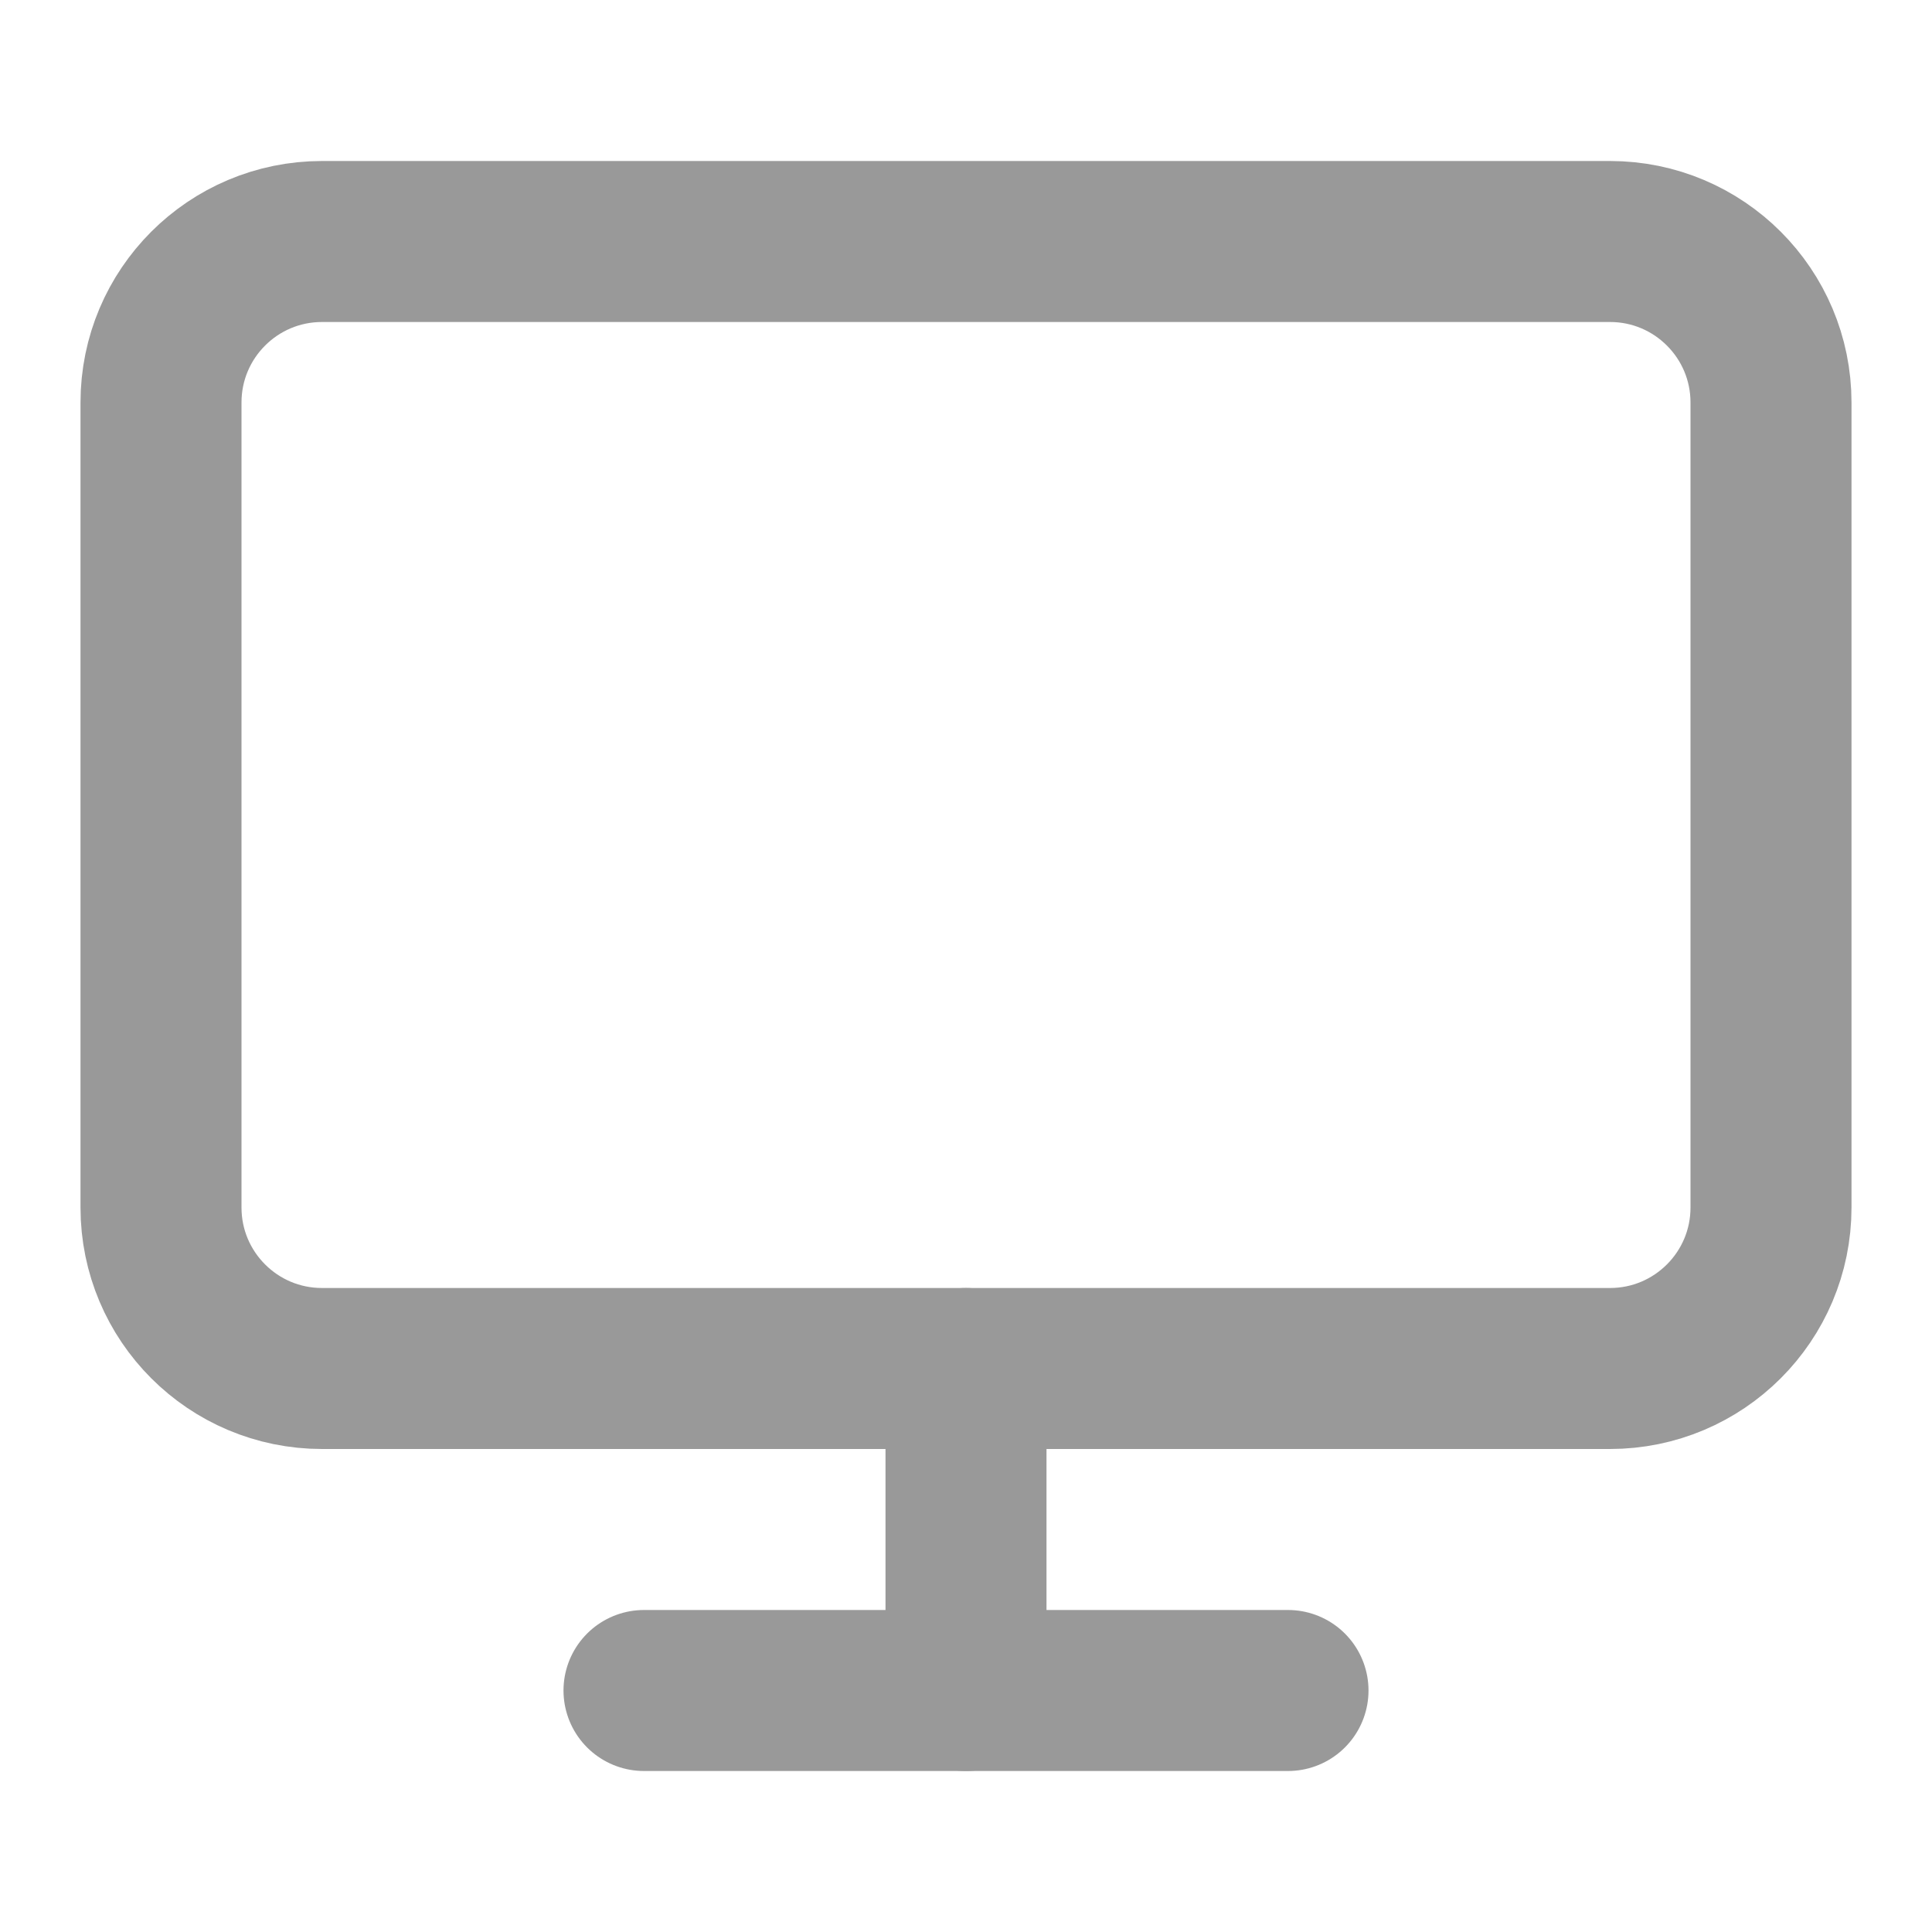
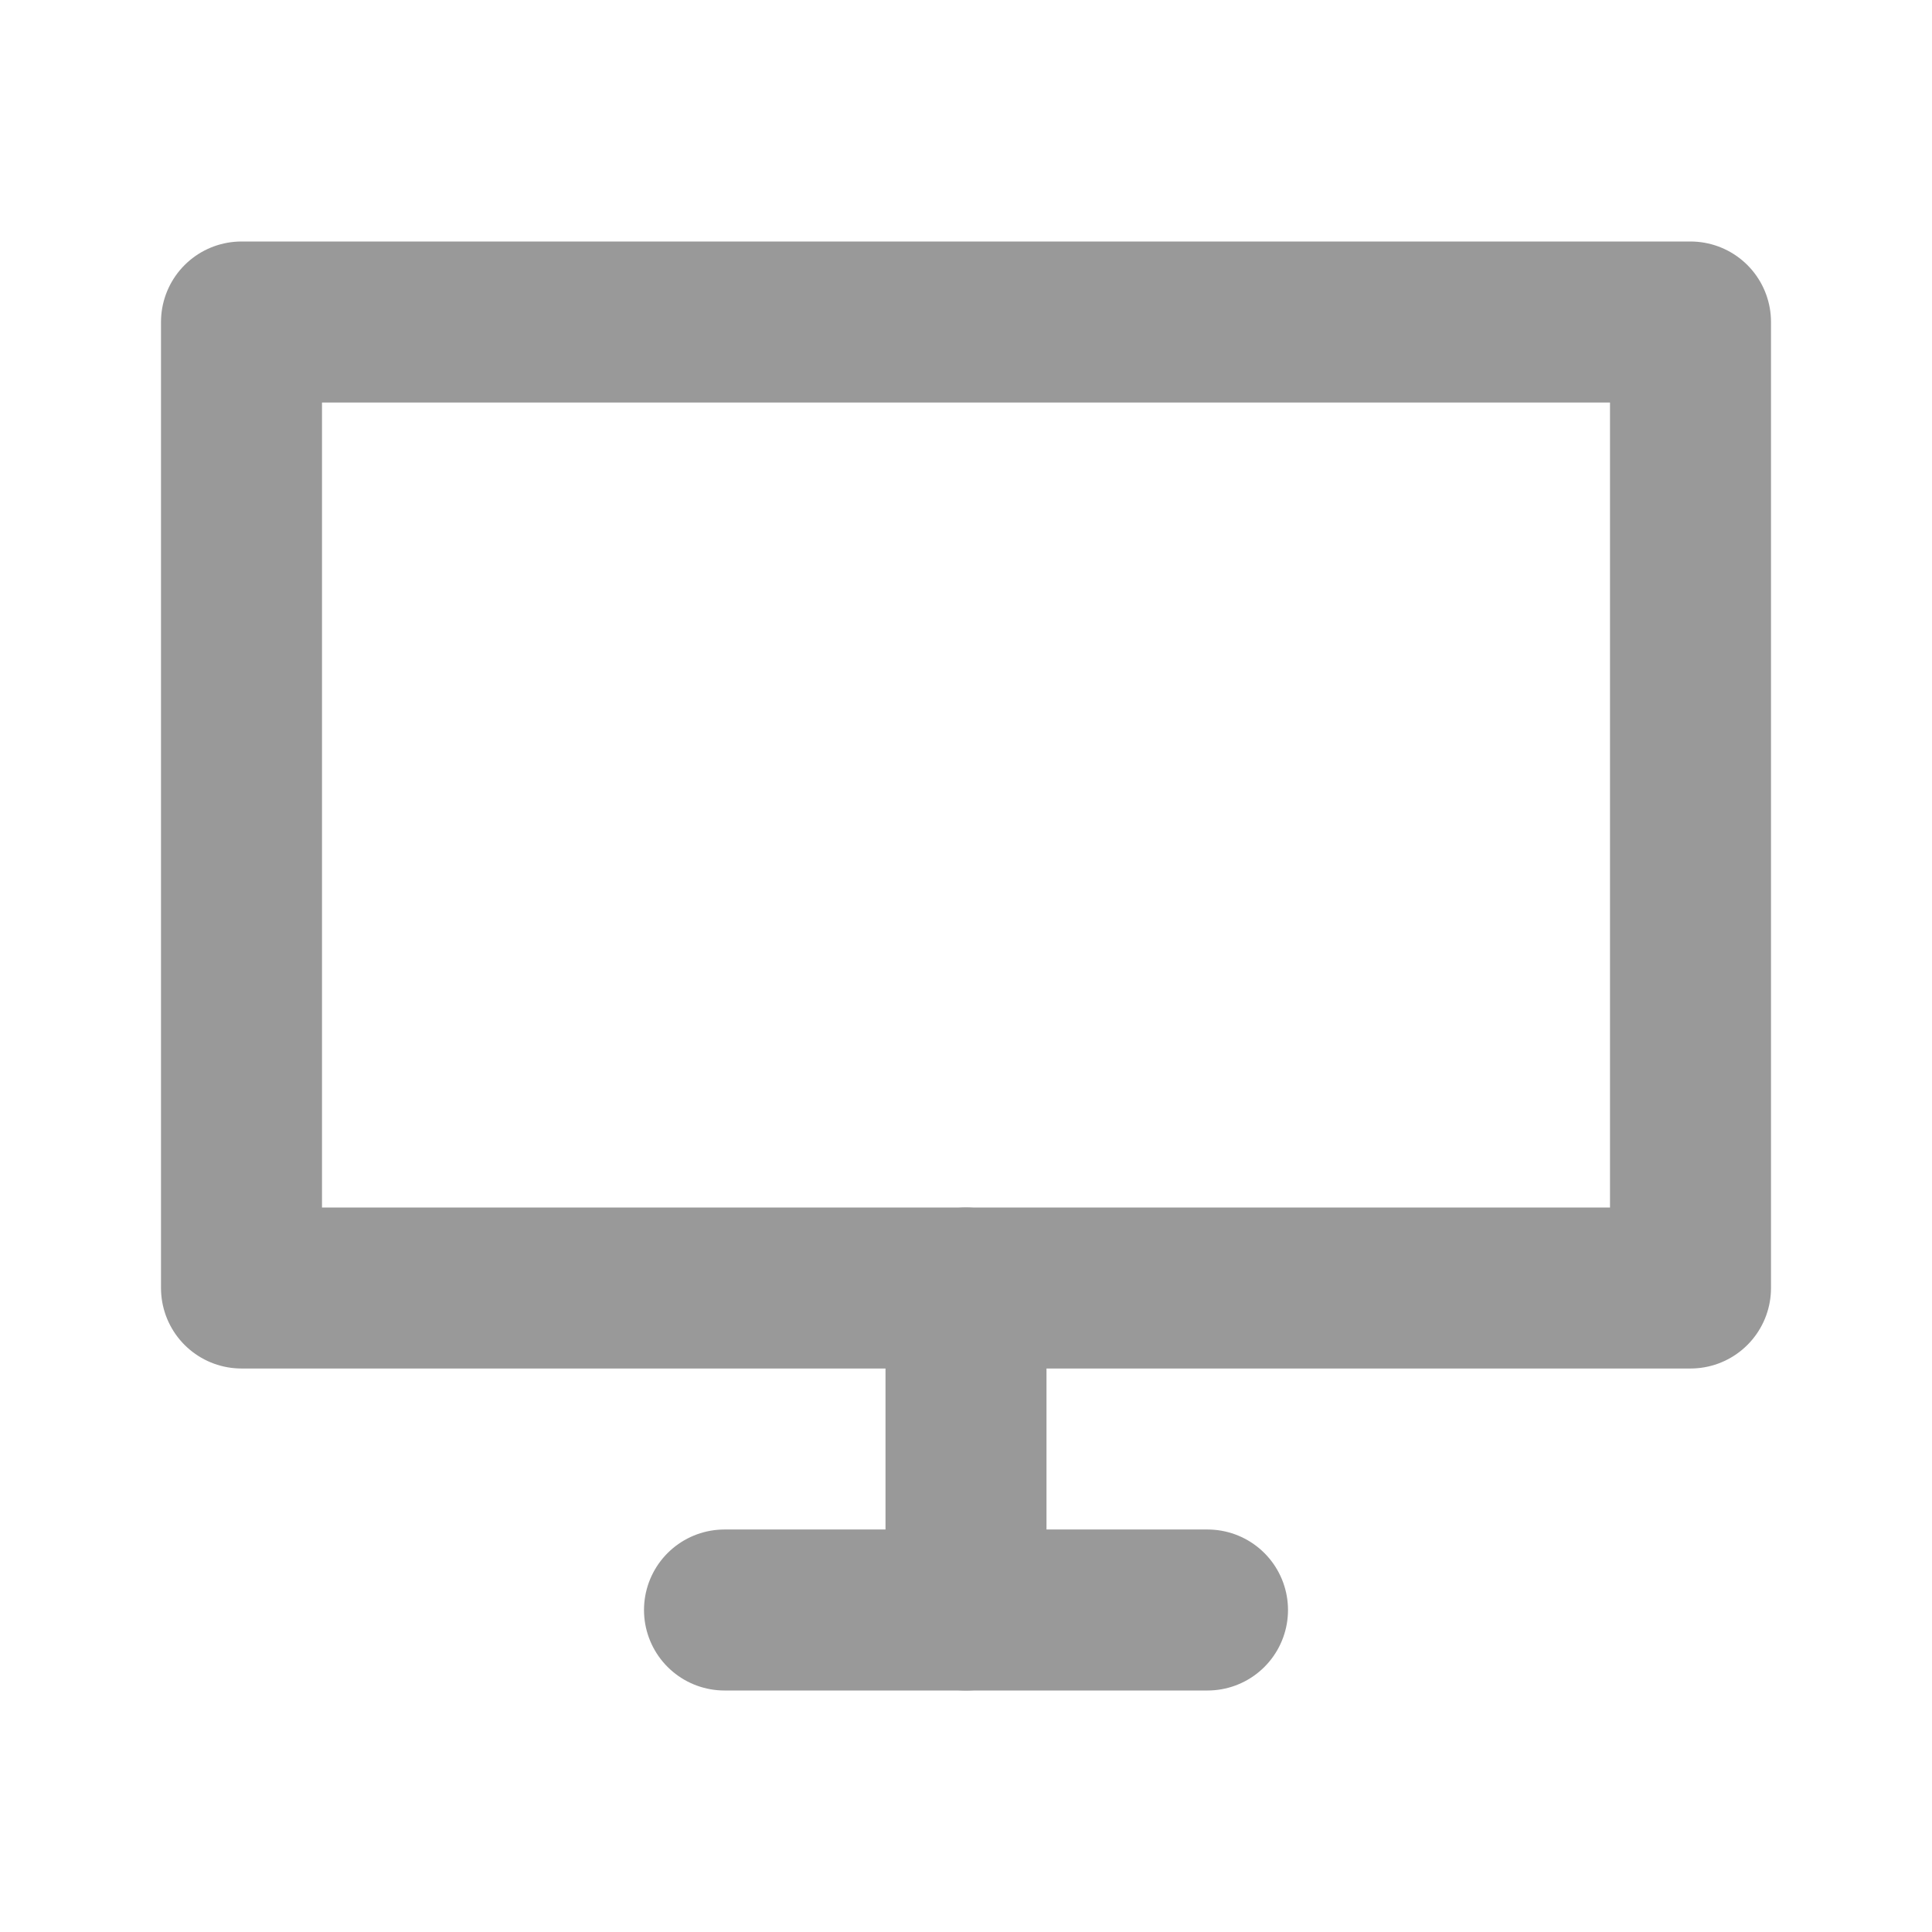
- <svg xmlns="http://www.w3.org/2000/svg" viewBox="0 0 24 24">
-   <rect width="20" height="14" x="2" y="3" rx="2" fill="none" stroke="#999999" stroke-width="2" stroke-linecap="round" stroke-linejoin="round" />
-   <line x1="8" y1="21" x2="16" y2="21" fill="none" stroke="#999999" stroke-width="2" stroke-linecap="round" stroke-linejoin="round" />
-   <line x1="12" y1="17" x2="12" y2="21" fill="none" stroke="#999999" stroke-width="2" stroke-linecap="round" stroke-linejoin="round" />
+ <svg xmlns="http://www.w3.org/2000/svg" viewBox="0 0 24 24" fill="none" stroke="#999999" stroke-width="2" stroke-linecap="round" stroke-linejoin="round">
+   <path d="M3 4h18v12H3z" />
+   <path d="M9 20h6" />
+   <path d="M12 16v4" />
</svg>
